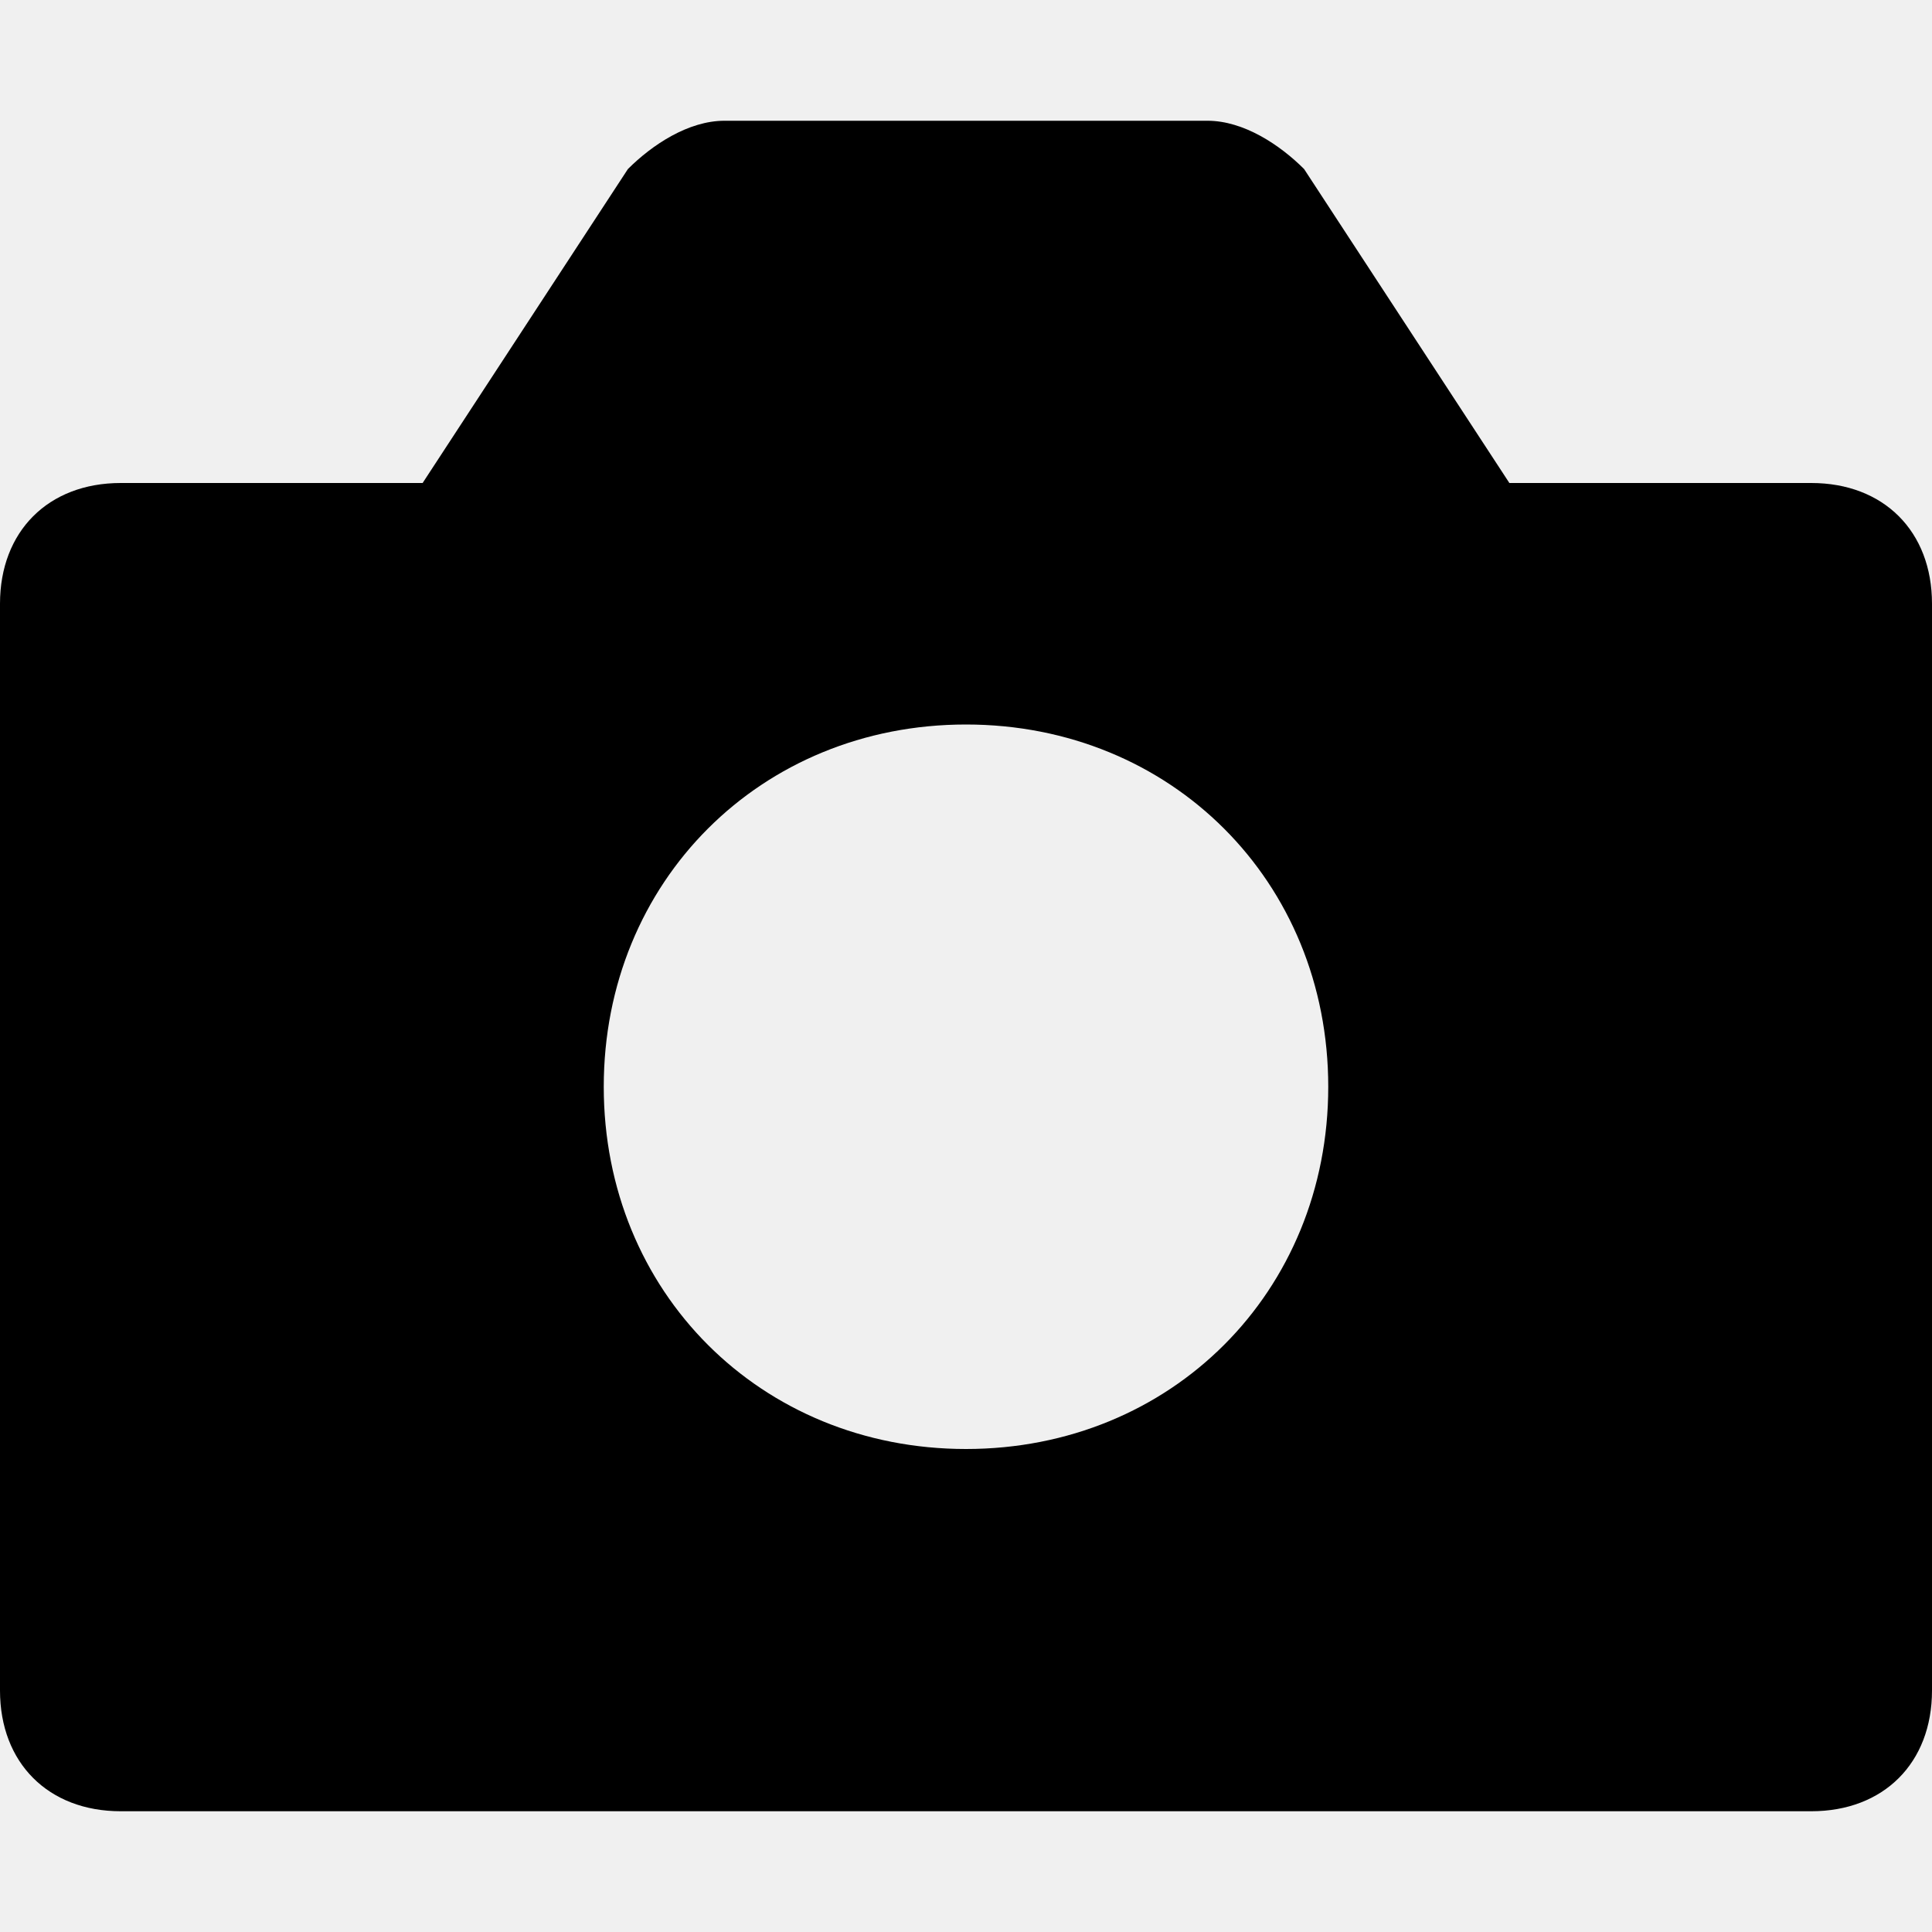
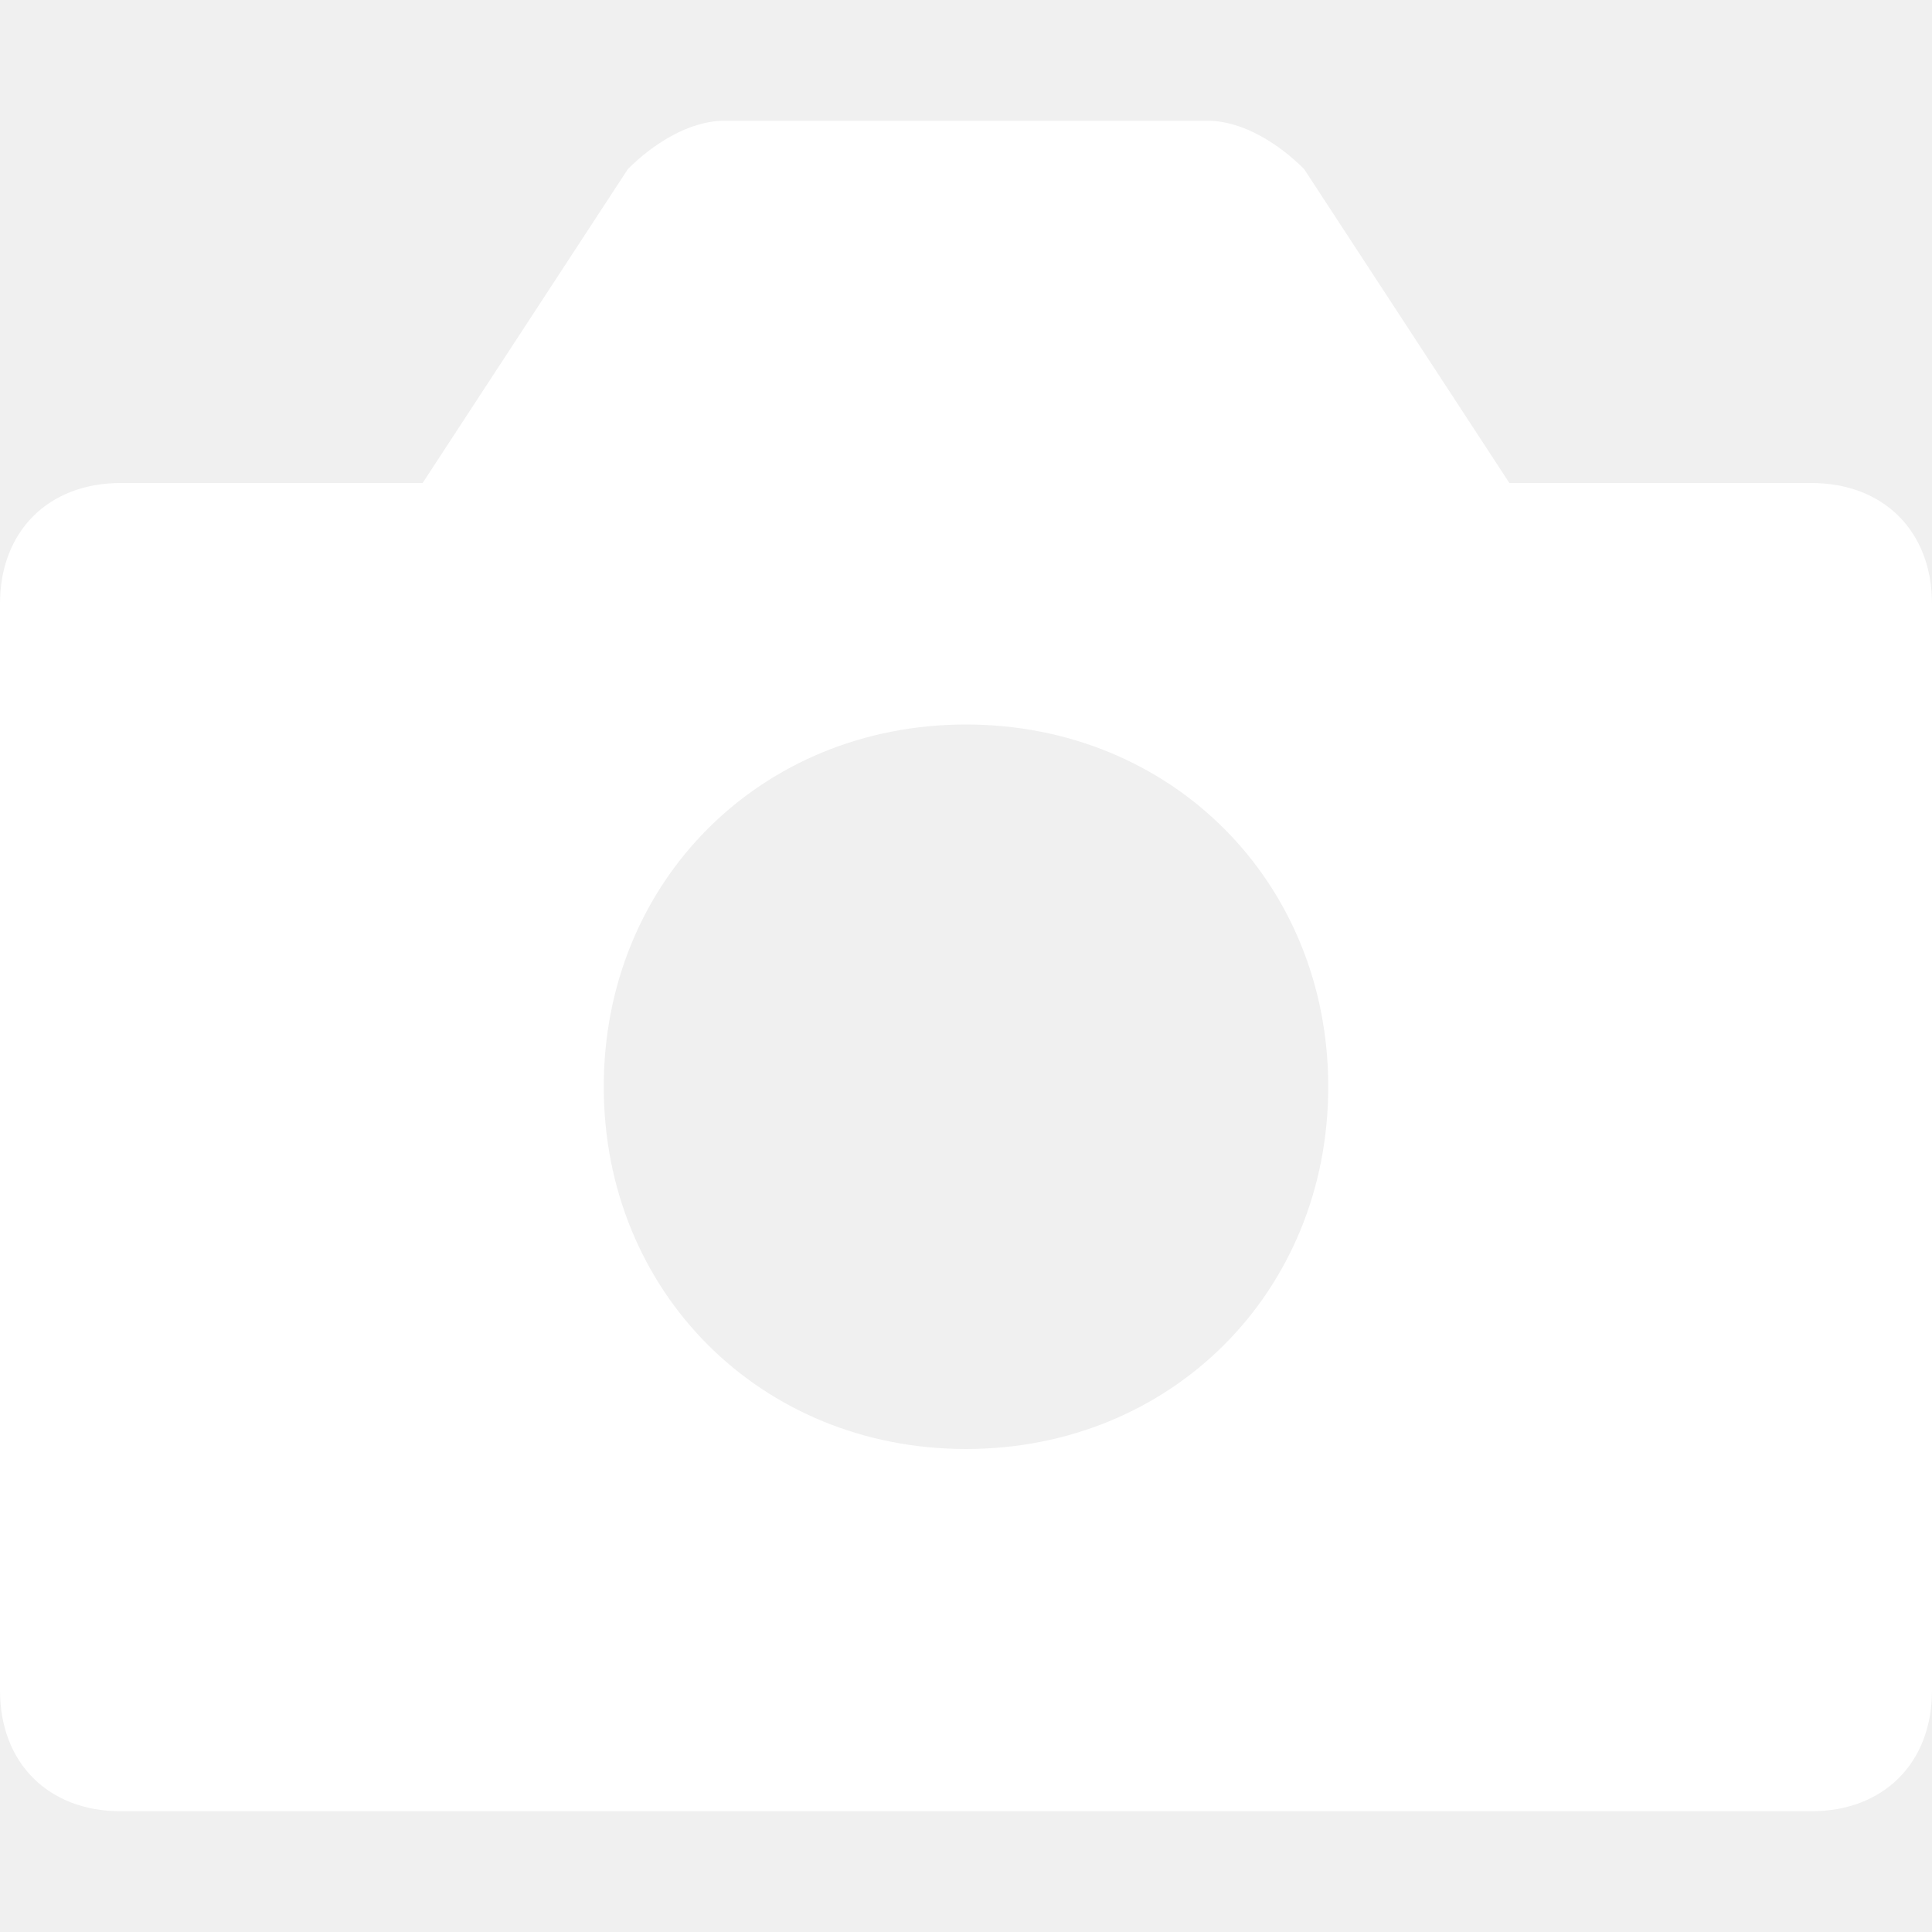
- <svg xmlns="http://www.w3.org/2000/svg" viewBox="0 0 32 32" width="128" height="128">
+ <svg xmlns="http://www.w3.org/2000/svg" viewBox="0 0 32 32" width="128" height="128" fill="#FFFFFF">
  <path d="M16 24c-3.4 0-6-2.6-6-6s2.6-6 6-6c3.4 0 6 2.6 6 6s-2.6 6-6 6zM30 8h-5l-3.4-5.2c-0.4-0.4-1-0.8-1.6-0.8h-8c-0.6 0-1.2 0.4-1.6 0.8l-3.4 5.2h-5c-1.2 0-2 0.8-2 2v18c0 1.2 0.8 2 2 2h28c1.2 0 2-0.8 2-2v-18c0-1.2-0.8-2-2-2z" />
</svg>
